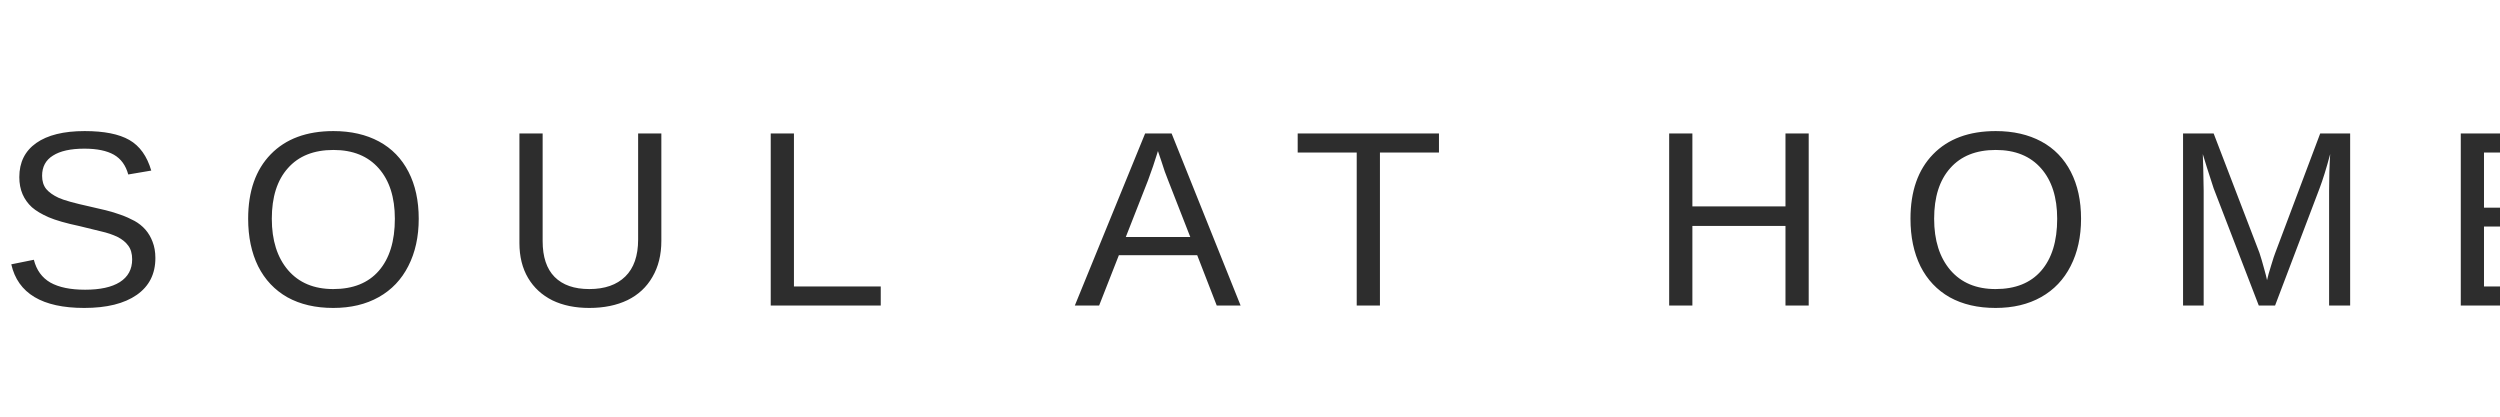
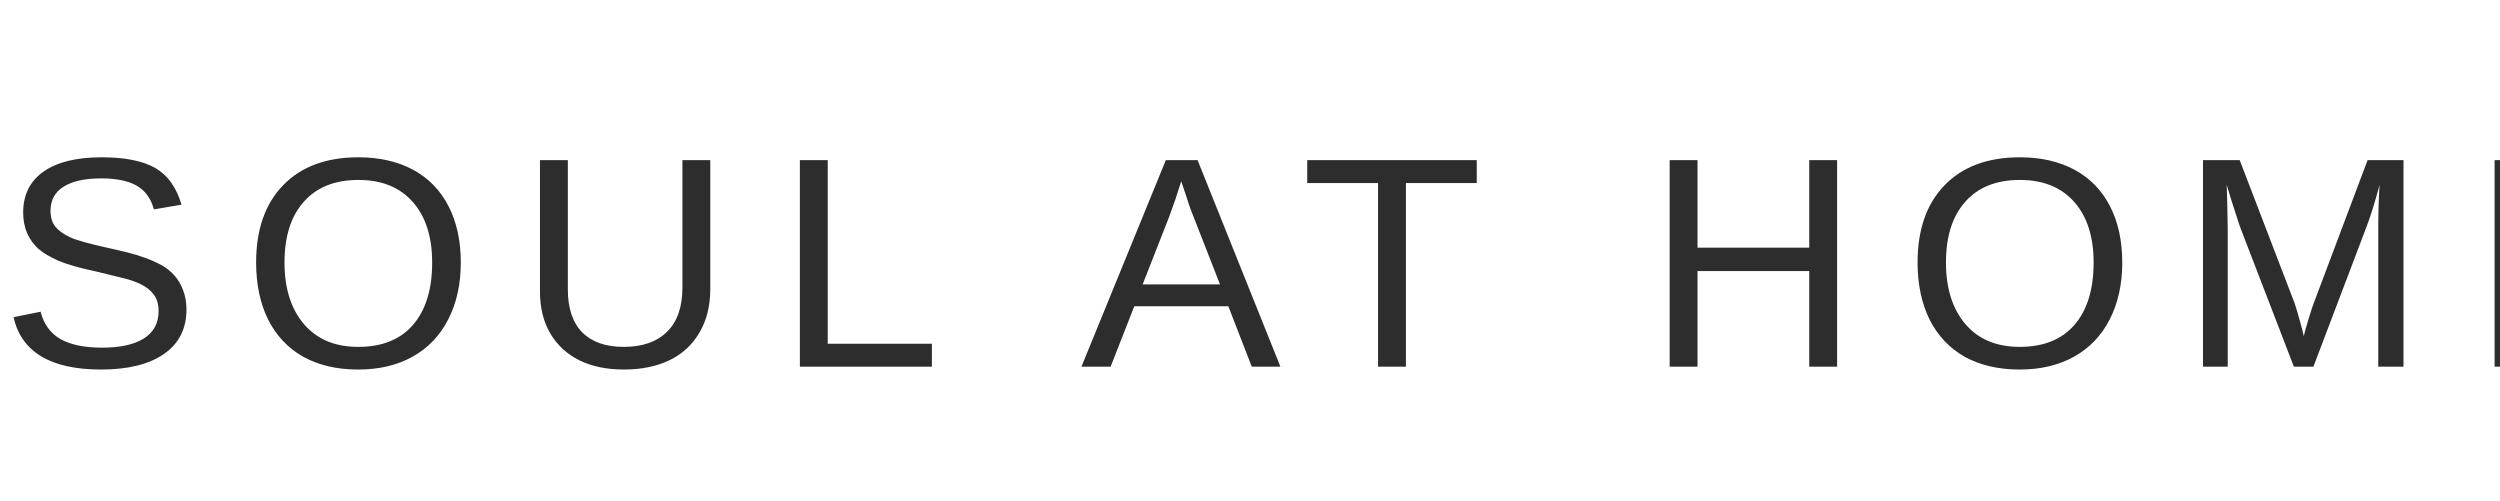
- <svg xmlns="http://www.w3.org/2000/svg" width="180" height="30" viewBox="0 0 180 30" fill="none">
-   <text x="0" y="22" font-family="'Helvetica Neue', Arial, sans-serif" font-size="18" font-weight="300" letter-spacing="5" fill="#2D2D2D">SOUL AT HOME</text>
+ <svg xmlns="http://www.w3.org/2000/svg" width="150" height="30" viewBox="0 0 150 30" fill="none">
+   <text x="0" y="22" font-family="'Helvetica Neue', Arial, sans-serif" font-size="18" font-weight="300" letter-spacing="2.5" fill="#2D2D2D">SOUL AT HOME</text>
</svg>
